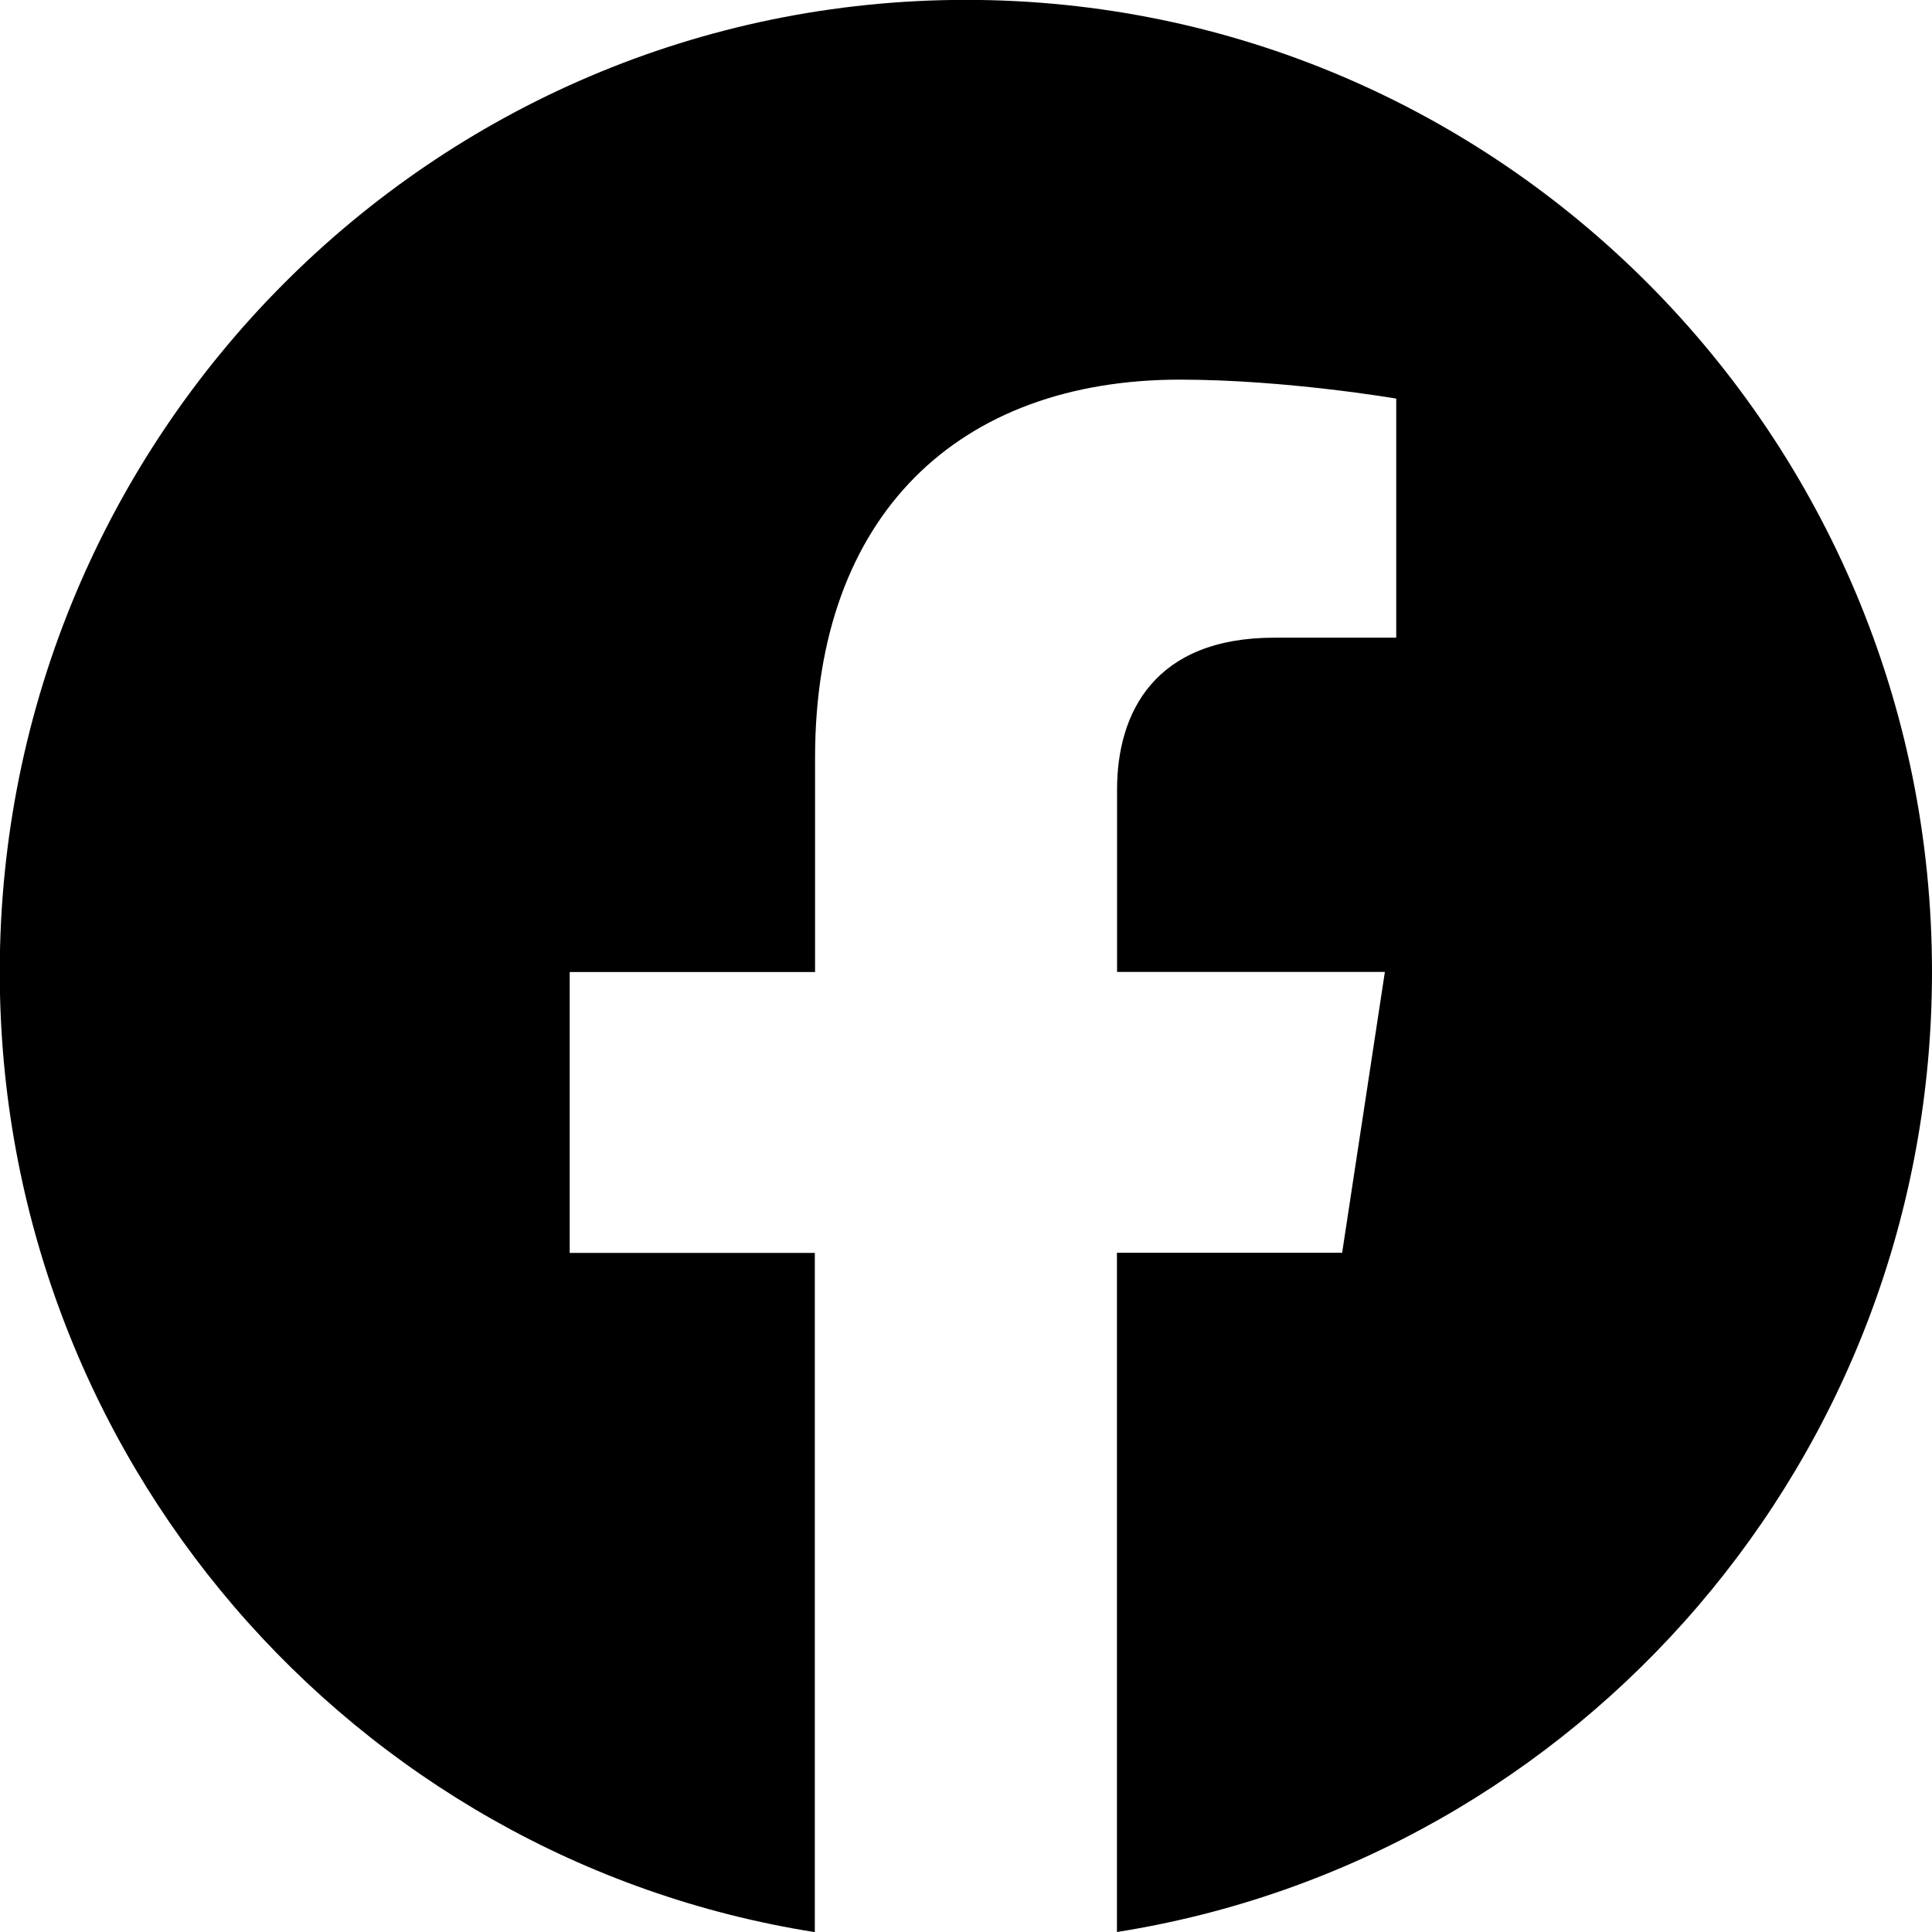
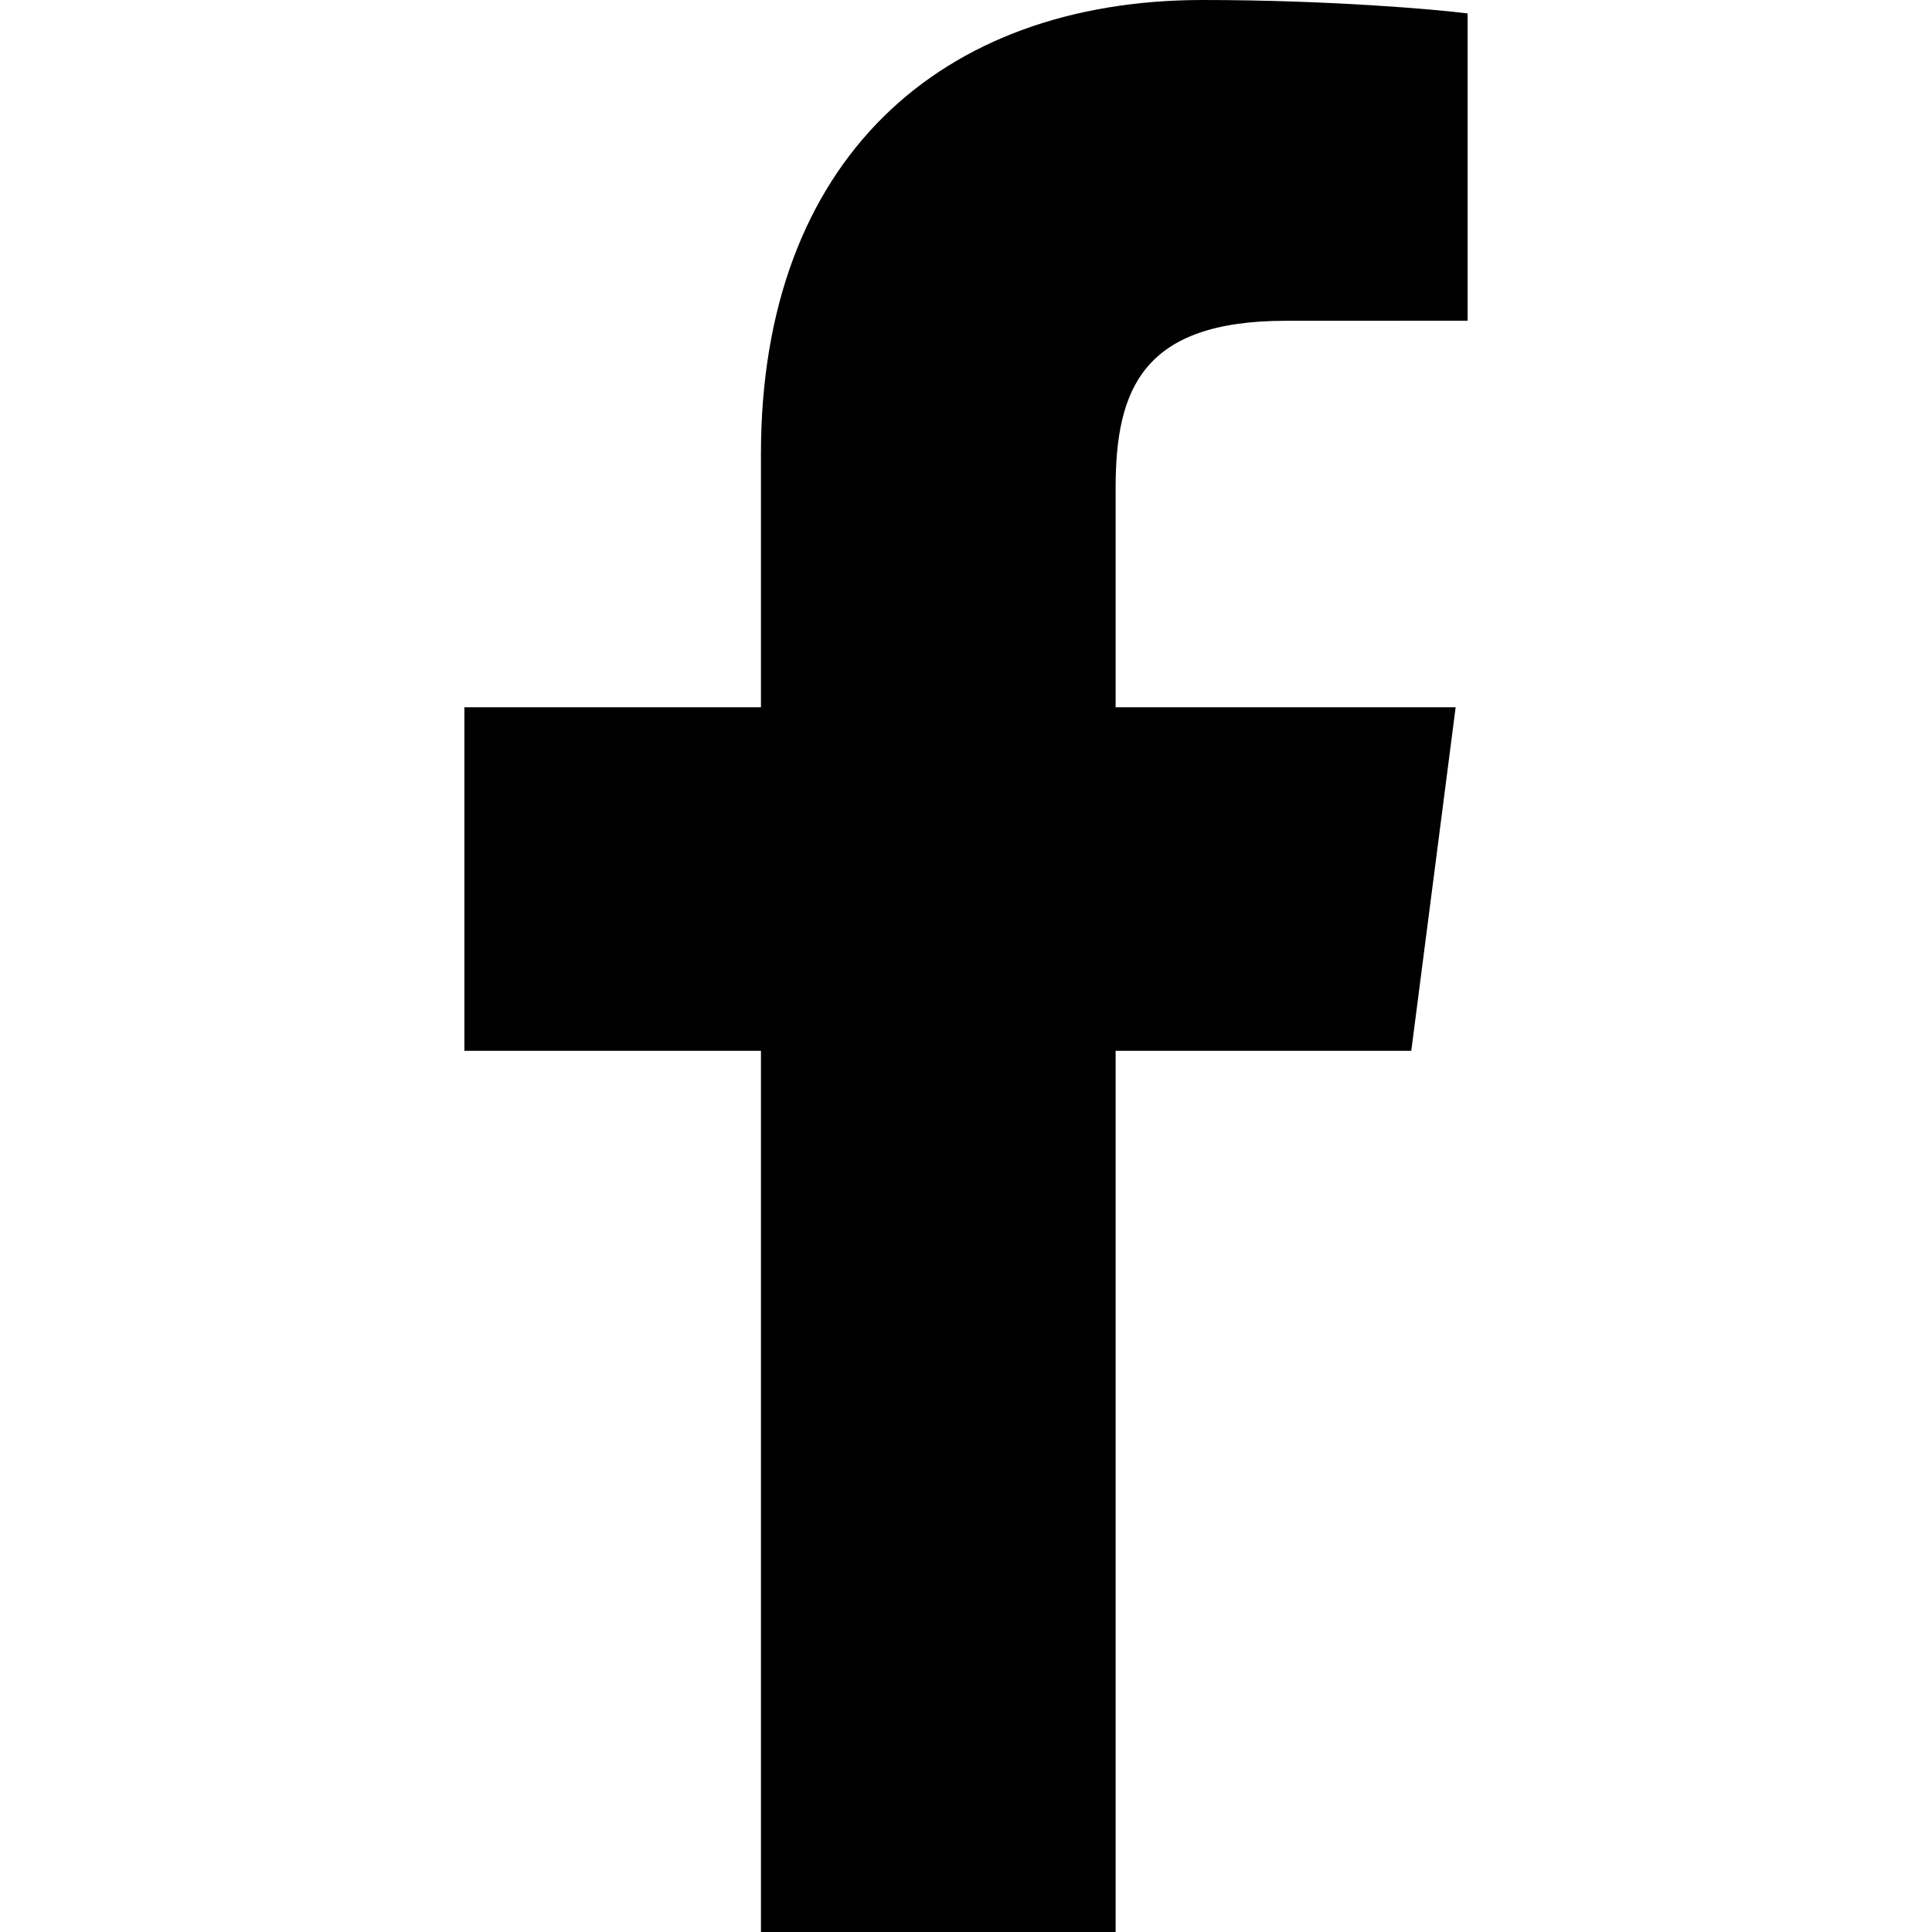
- <svg xmlns="http://www.w3.org/2000/svg" width="16" height="16" fill="currentColor" class="bi bi-facebook" viewBox="0 0 16 16">
-   <path d="M16 8.049c0-4.446-3.582-8.05-8-8.05C3.58 0-.002 3.603-.002 8.05c0 4.017 2.926 7.347 6.75 7.951v-5.625h-2.03V8.05H6.75V6.275c0-2.017 1.195-3.131 3.022-3.131.876 0 1.791.157 1.791.157v1.98h-1.009c-.993 0-1.303.621-1.303 1.258v1.51h2.218l-.354 2.326H9.25V16c3.824-.604 6.75-3.934 6.75-7.951" />
+ <svg xmlns="http://www.w3.org/2000/svg" viewBox="0 0 155.139 155.139" width="24" height="24">
+   <path d="M89.584,155.139V84.378h23.742l3.562-27.585H89.584V39.184       c0-7.984,2.208-13.425,13.67-13.425l14.595-0.006V1.08C115.325,0.752,106.661,0,96.577,0C75.52,0,61.104,12.853,61.104,36.452       v20.341H37.29v27.585h23.814v70.761H89.584z">
+   </path>
</svg>
